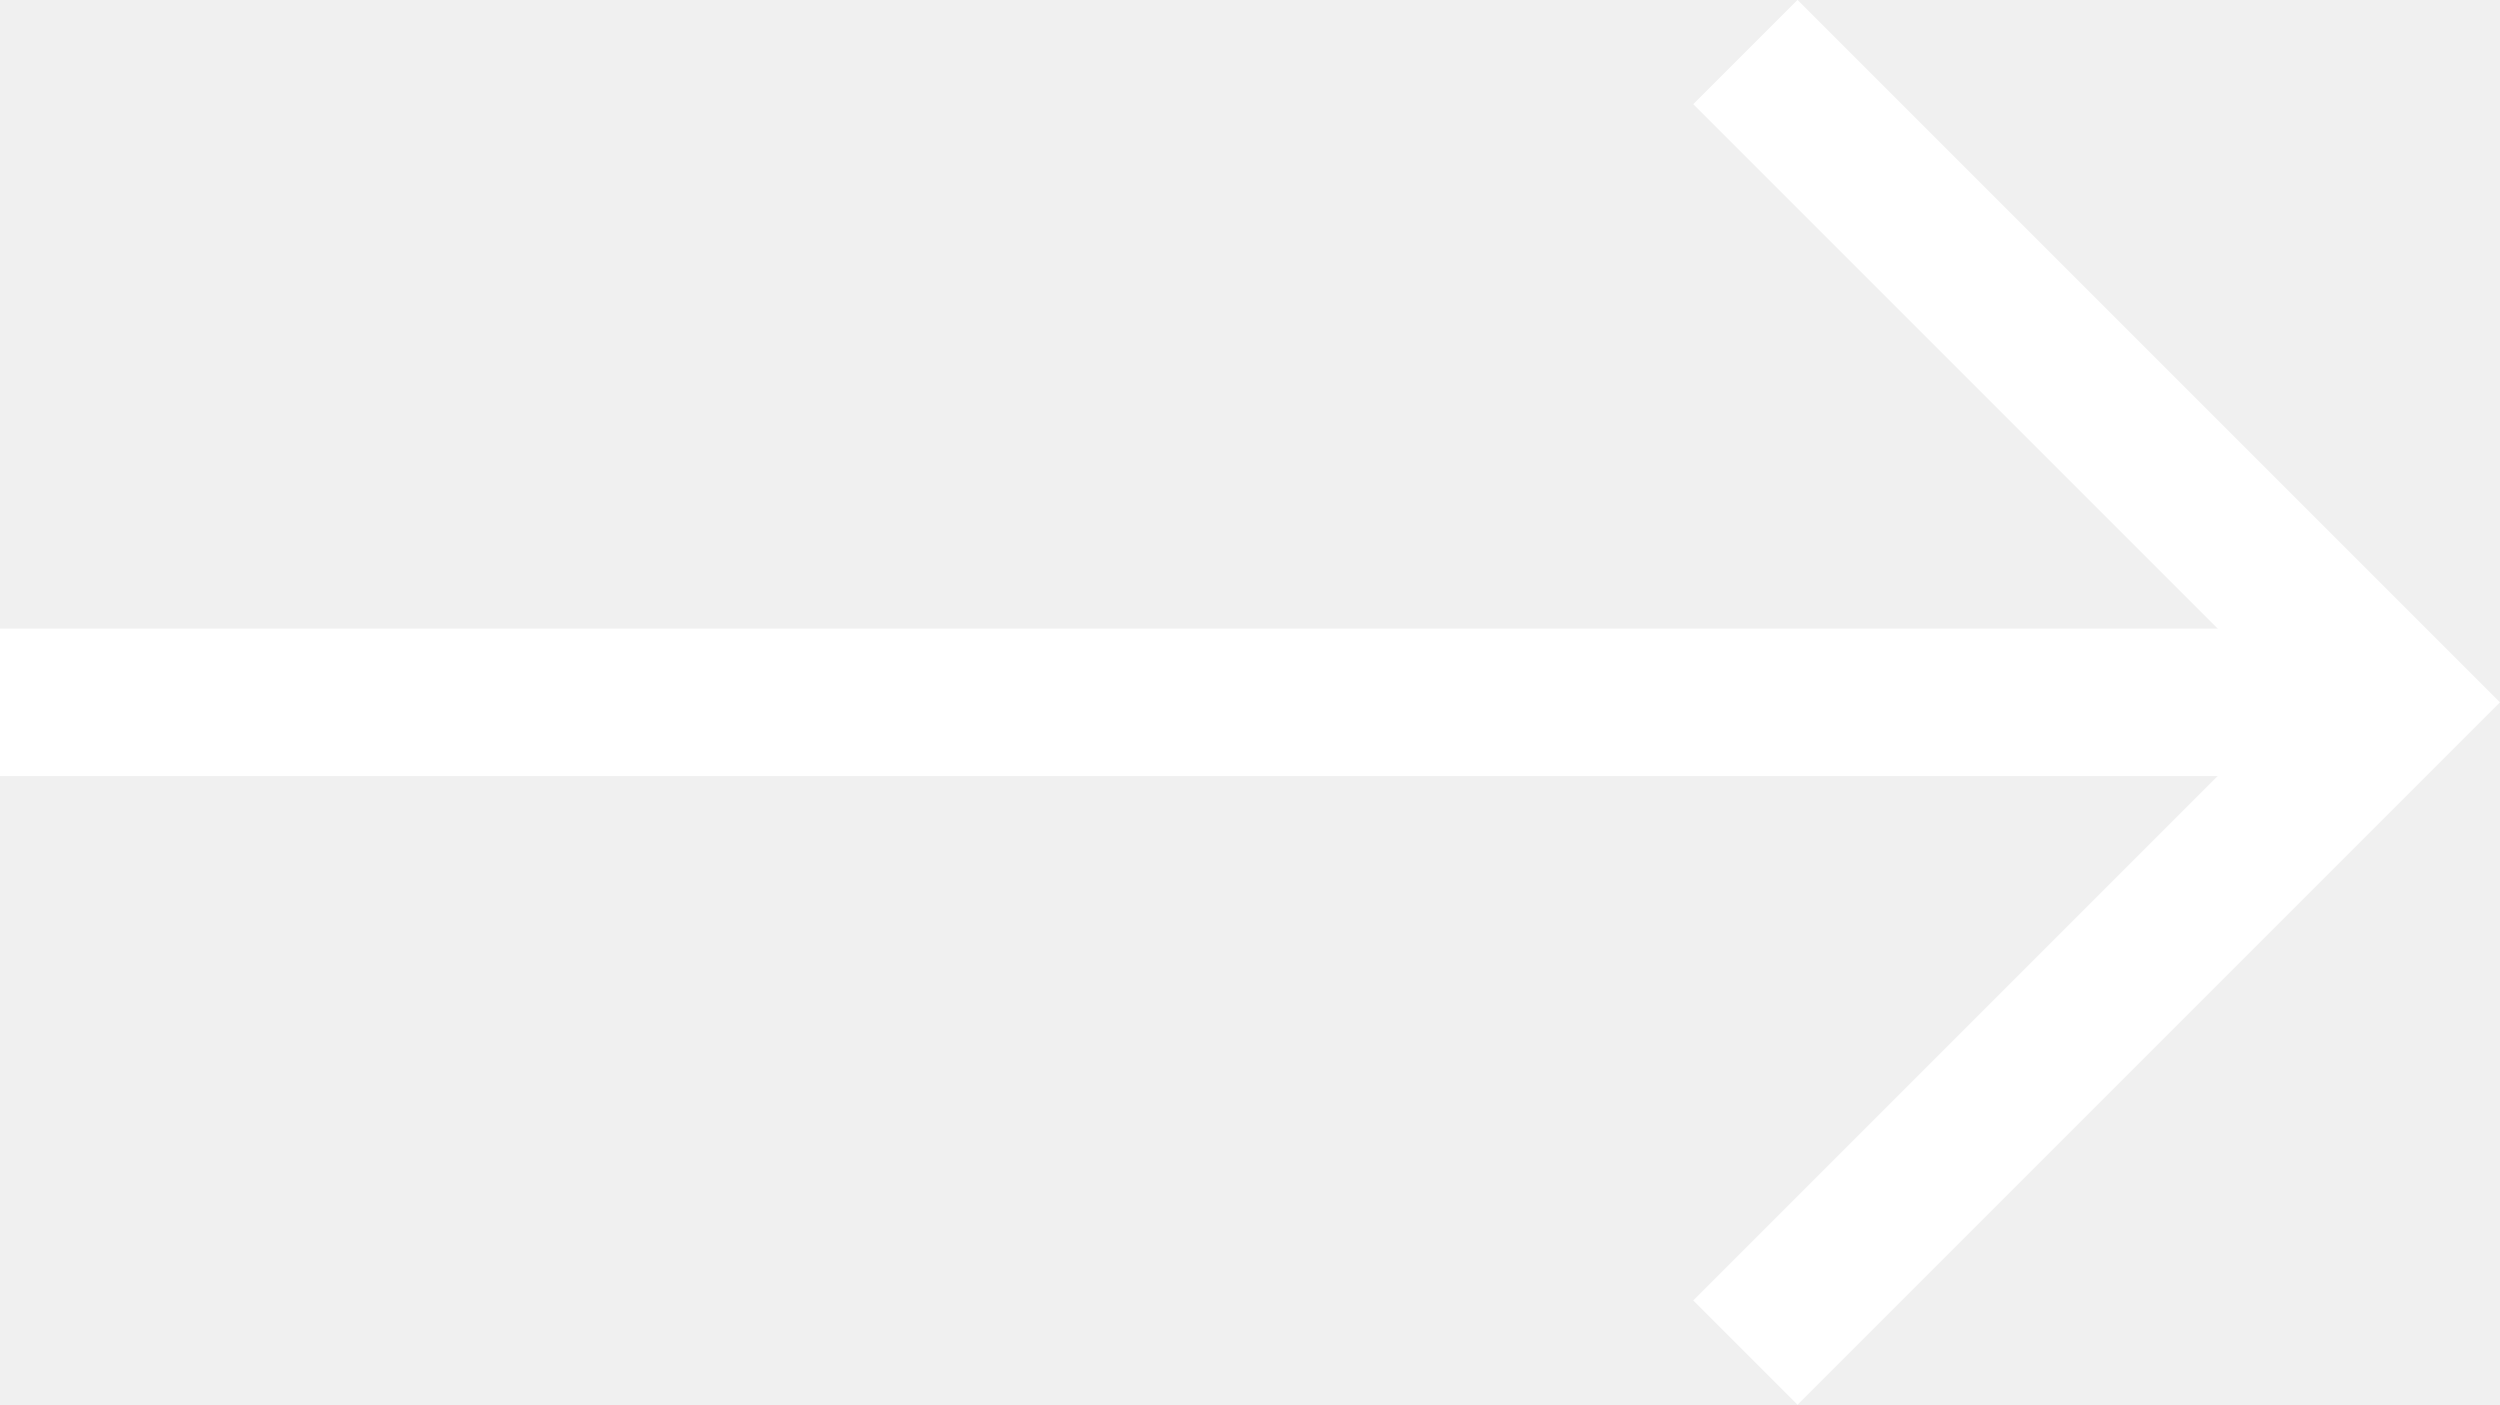
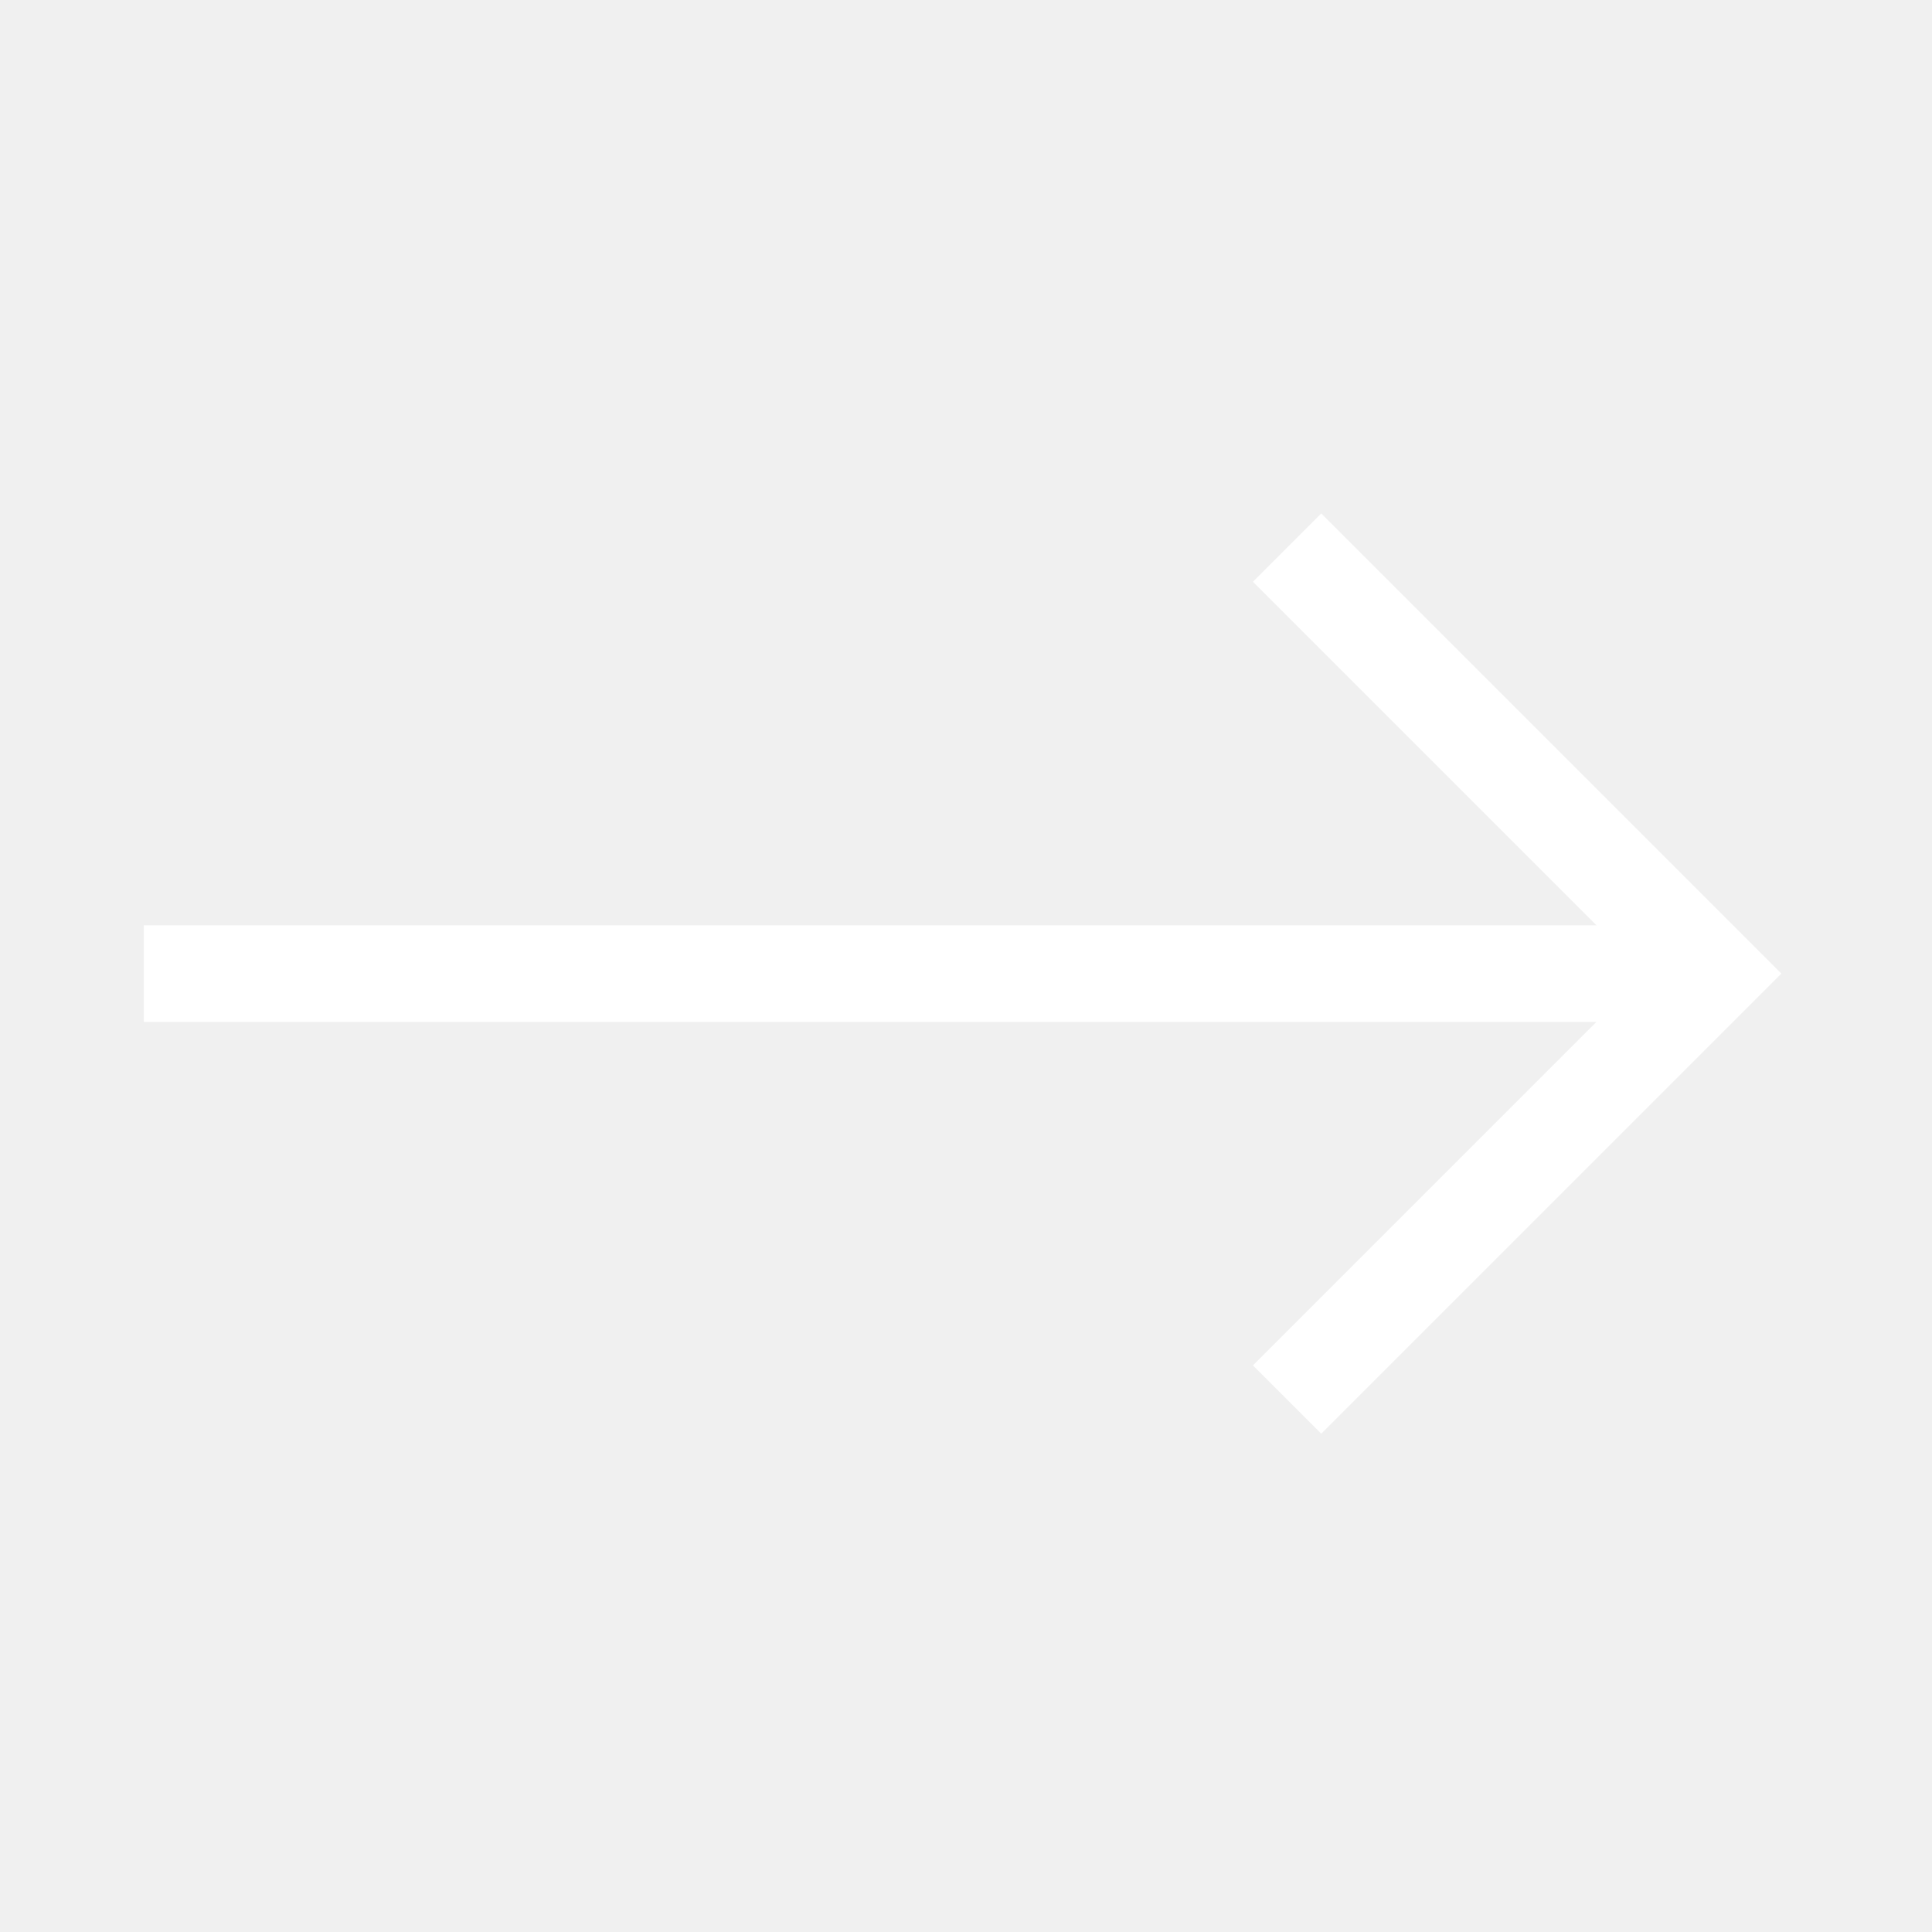
- <svg xmlns="http://www.w3.org/2000/svg" id="Ebene_1" version="1.1" viewBox="0 0 96.11 54.01">
+ <svg xmlns="http://www.w3.org/2000/svg" id="Ebene_1" data-name="Ebene 1" width="40mm" height="40mm" viewBox="0 0 113.39 113.39">
  <defs>
    <style>
-       .st0 {
+       .cls-1 {
        fill: none;
        stroke: #fff;
        stroke-width: 5.67px;
      }
    </style>
  </defs>
-   <path class="st0" d="M67.1,52l25-25L67.1,2" />
-   <path class="st0" d="M0,27h92.1" />
+   <path class="cls-1" d="M75.54,82.14l25-25-25-25" />
+   <path class="cls-1" d="M8.44,57.14h92.1" />
</svg>
